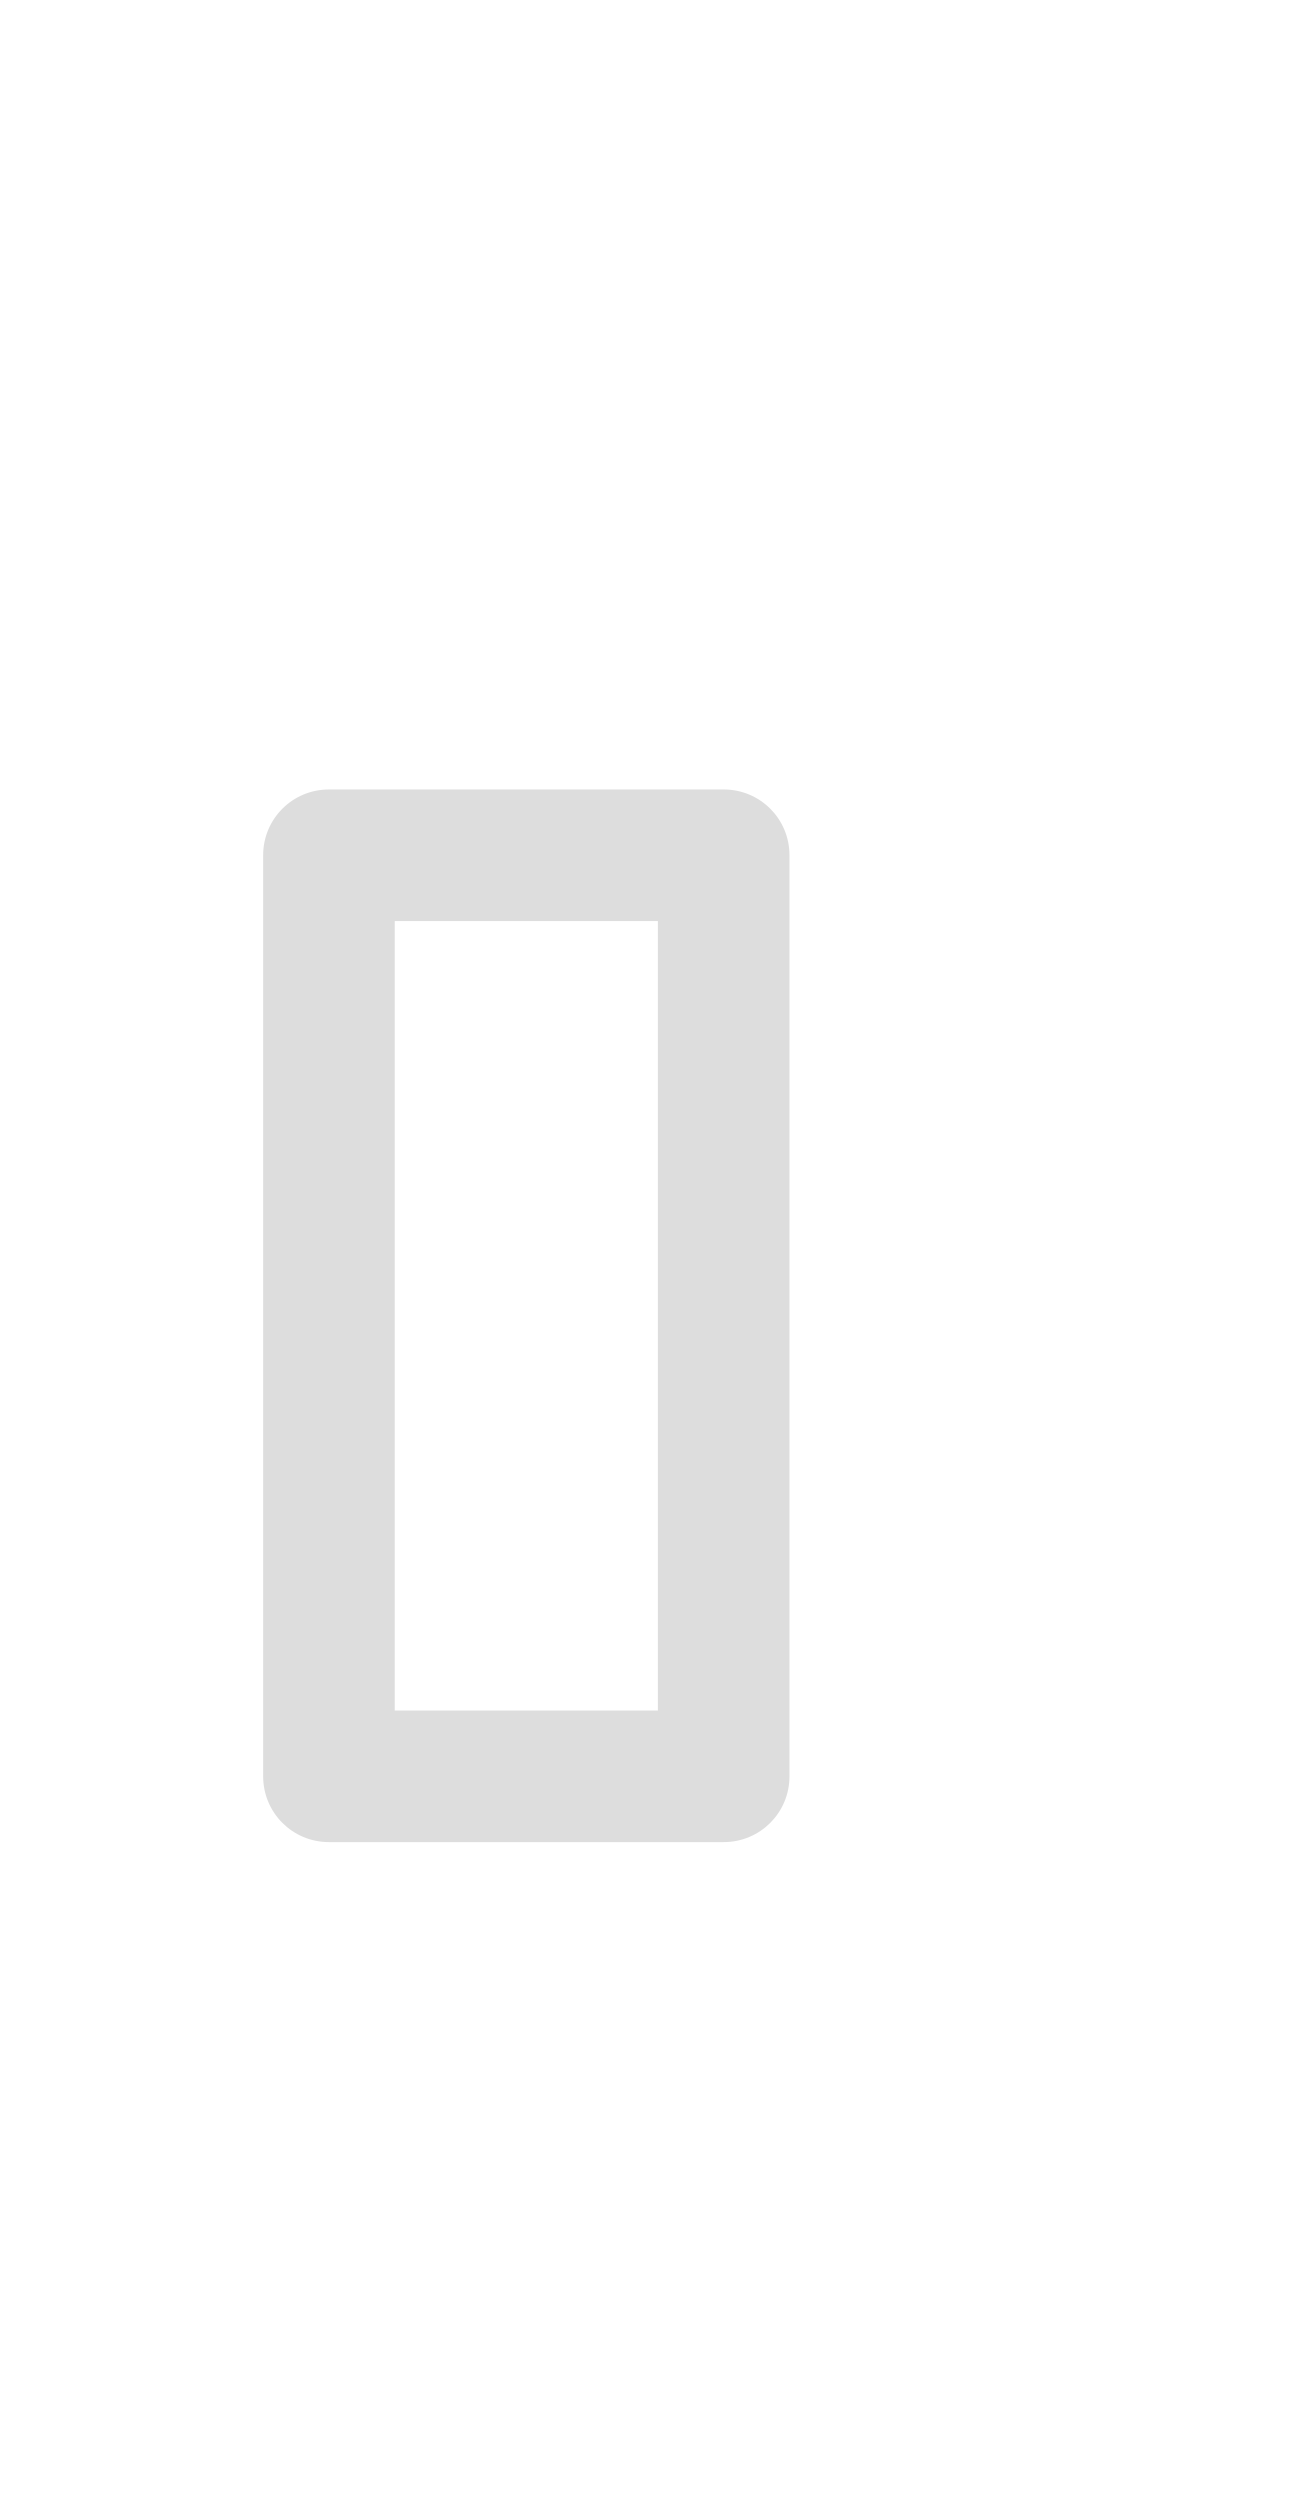
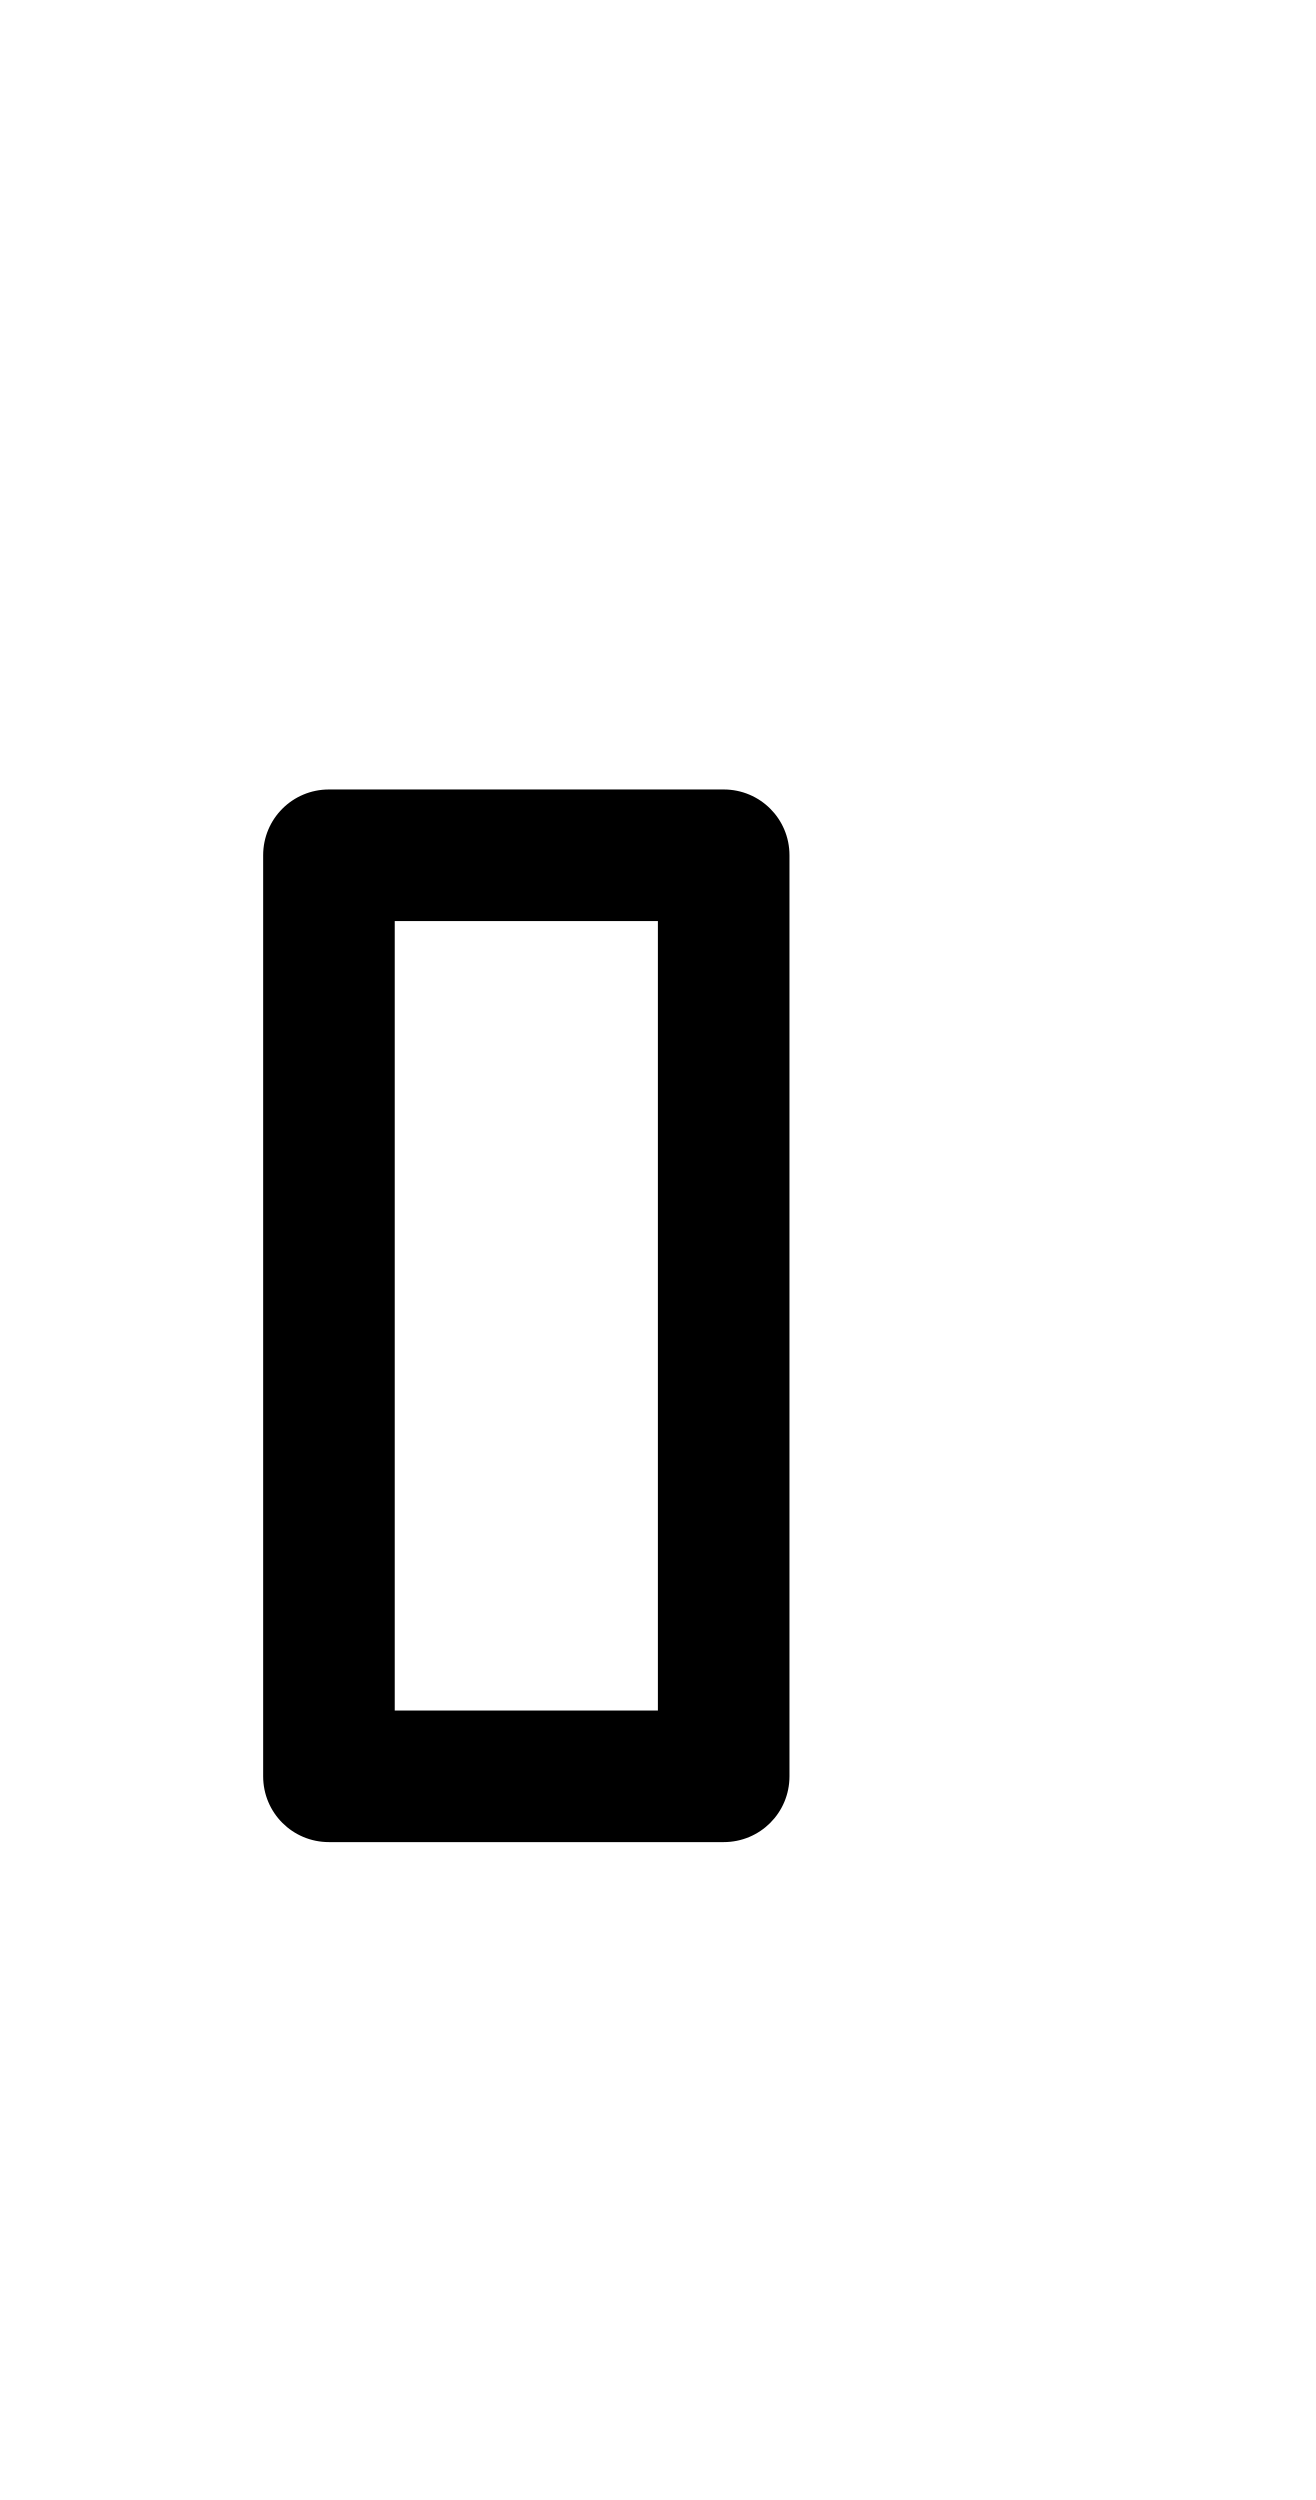
<svg xmlns="http://www.w3.org/2000/svg" width="10" height="19">
  <defs>
    <clipPath>
-       <rect width="10" height="19" x="20" y="1033.36" opacity="0.12" fill="#7571f9" color="#171717" />
+       <rect width="10" height="19" x="20" y="1033.36" opacity="0.12" fill="#ee6ff8" color="#000000" />
    </clipPath>
  </defs>
  <g transform="translate(0,-1033.362)">
-     <path d="M 2.5 6 C 2.223 6 2 6.223 2 6.5 L 2 13.5 C 2 13.777 2.223 14 2.5 14 L 5.5 14 C 5.777 14 6 13.777 6 13.5 L 6 6.5 C 6 6.223 5.777 6 5.5 6 L 2.5 6 z M 3 7 L 5 7 L 5 13 L 3 13 L 3 7 z " transform="translate(0,1033.362)" fill="#dddddd" />
+     <path d="M 2.5 6 C 2.223 6 2 6.223 2 6.5 L 2 13.5 C 2 13.777 2.223 14 2.5 14 L 5.5 14 C 5.777 14 6 13.777 6 13.5 L 6 6.5 C 6 6.223 5.777 6 5.5 6 L 2.5 6 z M 3 7 L 5 7 L 5 13 L 3 13 L 3 7 z " transform="translate(0,1033.362)" fill="#000000" />
  </g>
</svg>
